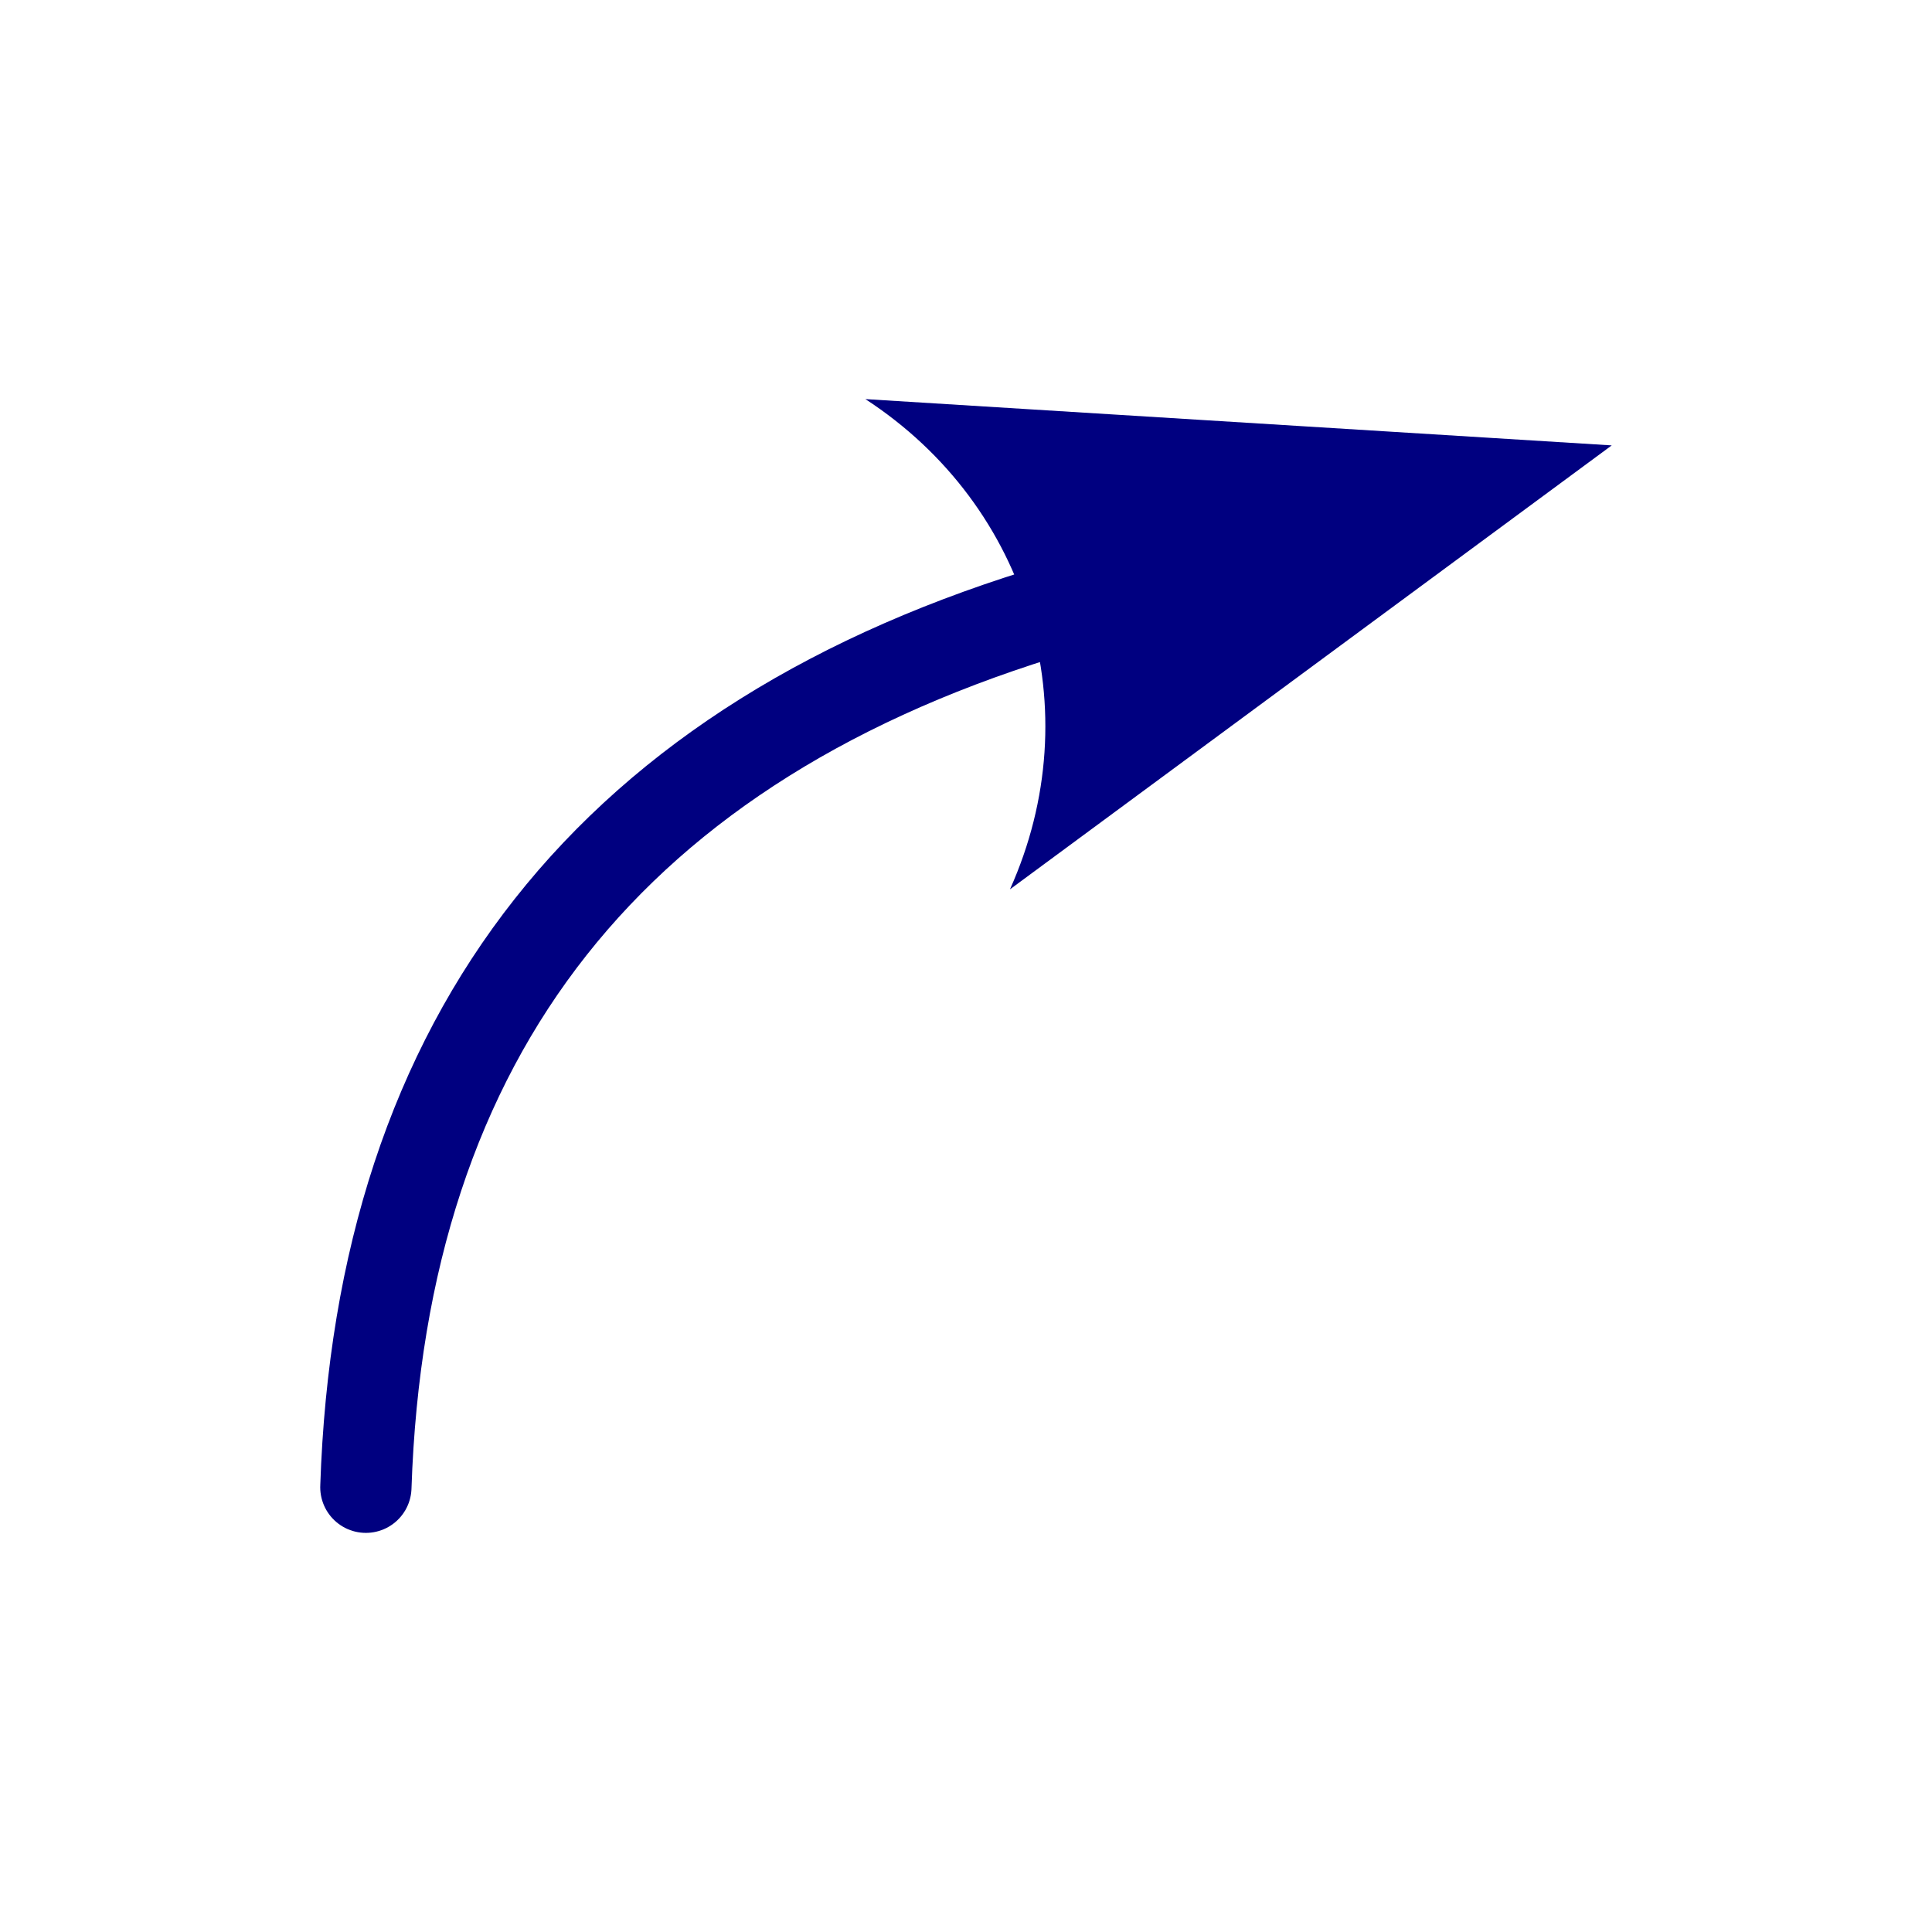
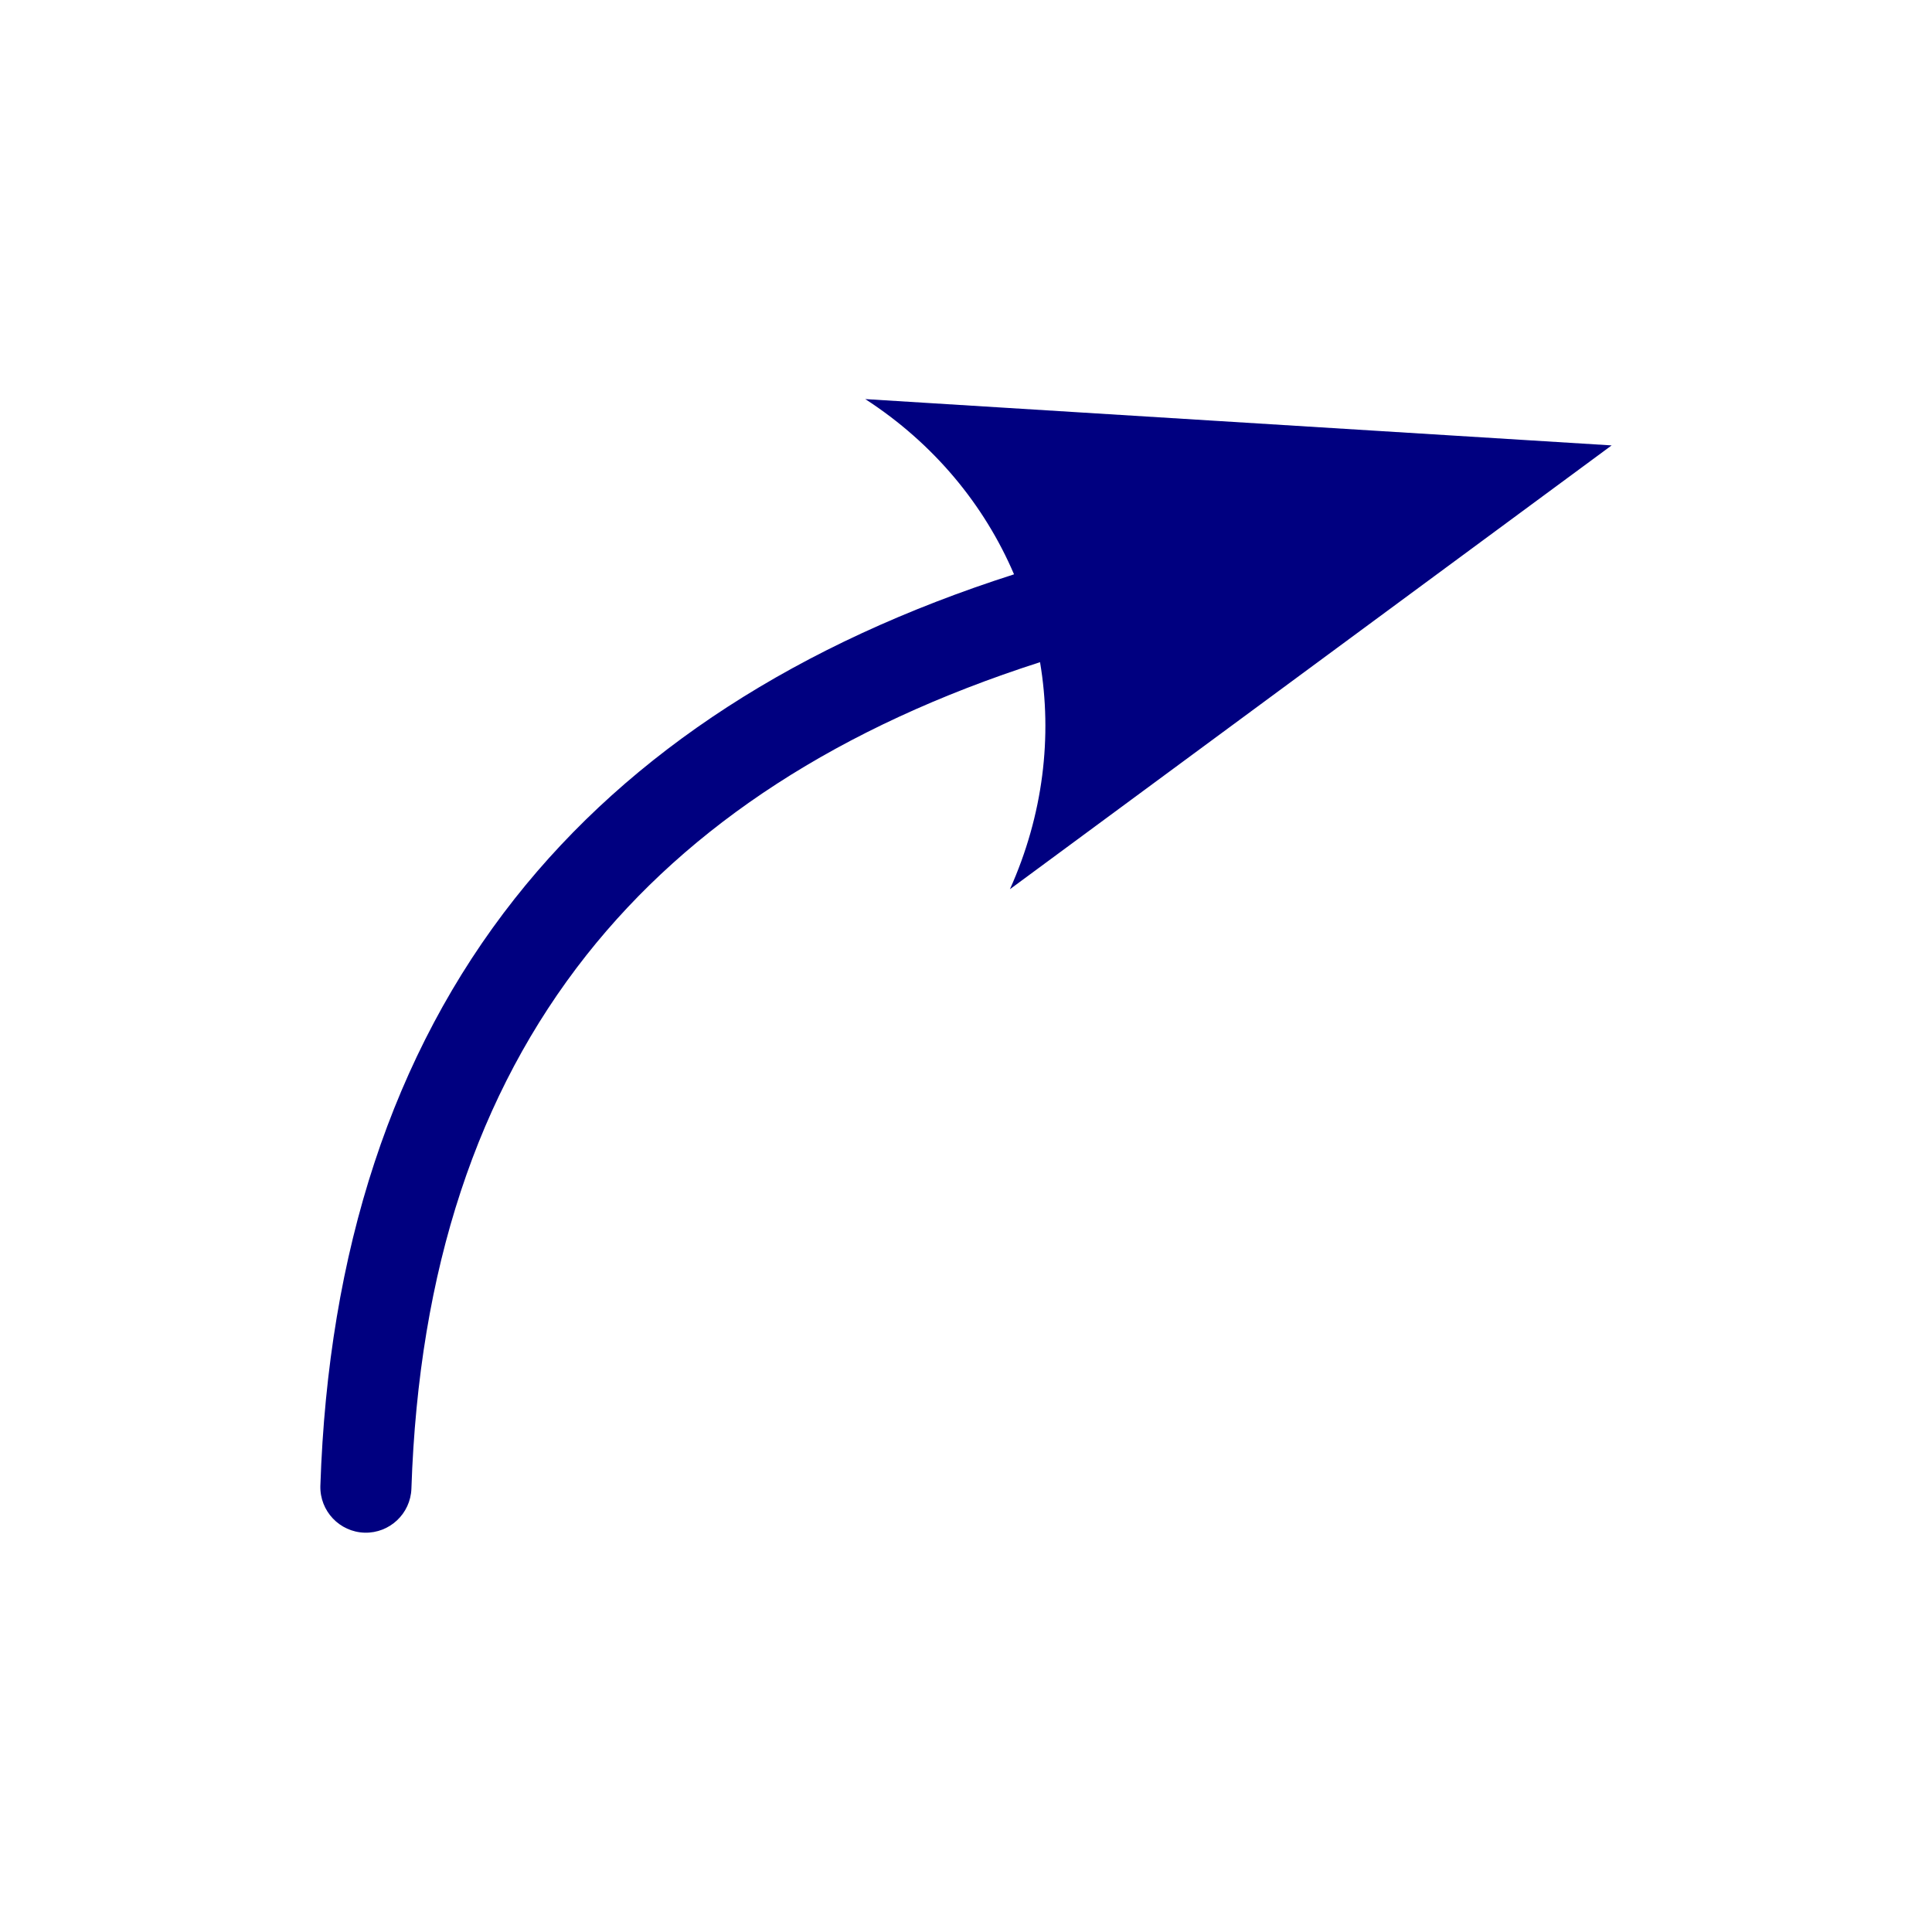
<svg xmlns="http://www.w3.org/2000/svg" width="8.467mm" height="8.467mm" viewBox="0 0 8.467 8.467" version="1.1" id="svg1" xml:space="preserve">
  <defs id="defs1">
    <marker style="overflow:visible" id="ConcaveTriangle" refX="0" refY="0" orient="auto-start-reverse" markerWidth="1" markerHeight="1" viewBox="0 0 1 1" preserveAspectRatio="xMidYMid">
      <path d="M -1.4,-2.8 6.3,0 -1.4,2.8 C 0,1.169 0,-1.162 -1.4,-2.8 Z" style="fill:context-stroke;fill-rule:evenodd;stroke:none;stroke-width:0.7" id="path16" />
    </marker>
  </defs>
-   <g id="layer1" transform="translate(-38.32258,-63.74814)">
-     <path style="fill:none;fill-opacity:1;stroke:#000080;stroke-width:0.4;stroke-linecap:round;stroke-dasharray:none;stroke-opacity:1;marker-end:url(#ConcaveTriangle)" d="m 39.926,70.266 c 0.066,-1.99 1.08,-3.274 3.043,-3.853" id="path17" />
-   </g>
+   <path id="path3" style="baseline-shift:baseline;display:inline;overflow:visible;vector-effect:none;fill:#000080;stroke-linecap:round;enable-background:accumulate;stop-color:#000000" d="M 3.792 1.749 C 4.093 1.944 4.314 2.213 4.444 2.517 C 3.503 2.818 2.767 3.291 2.256 3.938 C 1.719 4.618 1.438 5.484 1.404 6.512 A 0.2 0.2 0 0 0 1.598 6.717 A 0.2 0.2 0 0 0 1.803 6.524 C 1.835 5.561 2.093 4.79 2.57 4.186 C 3.023 3.613 3.68 3.184 4.558 2.902 C 4.613 3.227 4.572 3.572 4.426 3.897 L 7.063 1.952 L 3.792 1.749 z " />
</svg>
